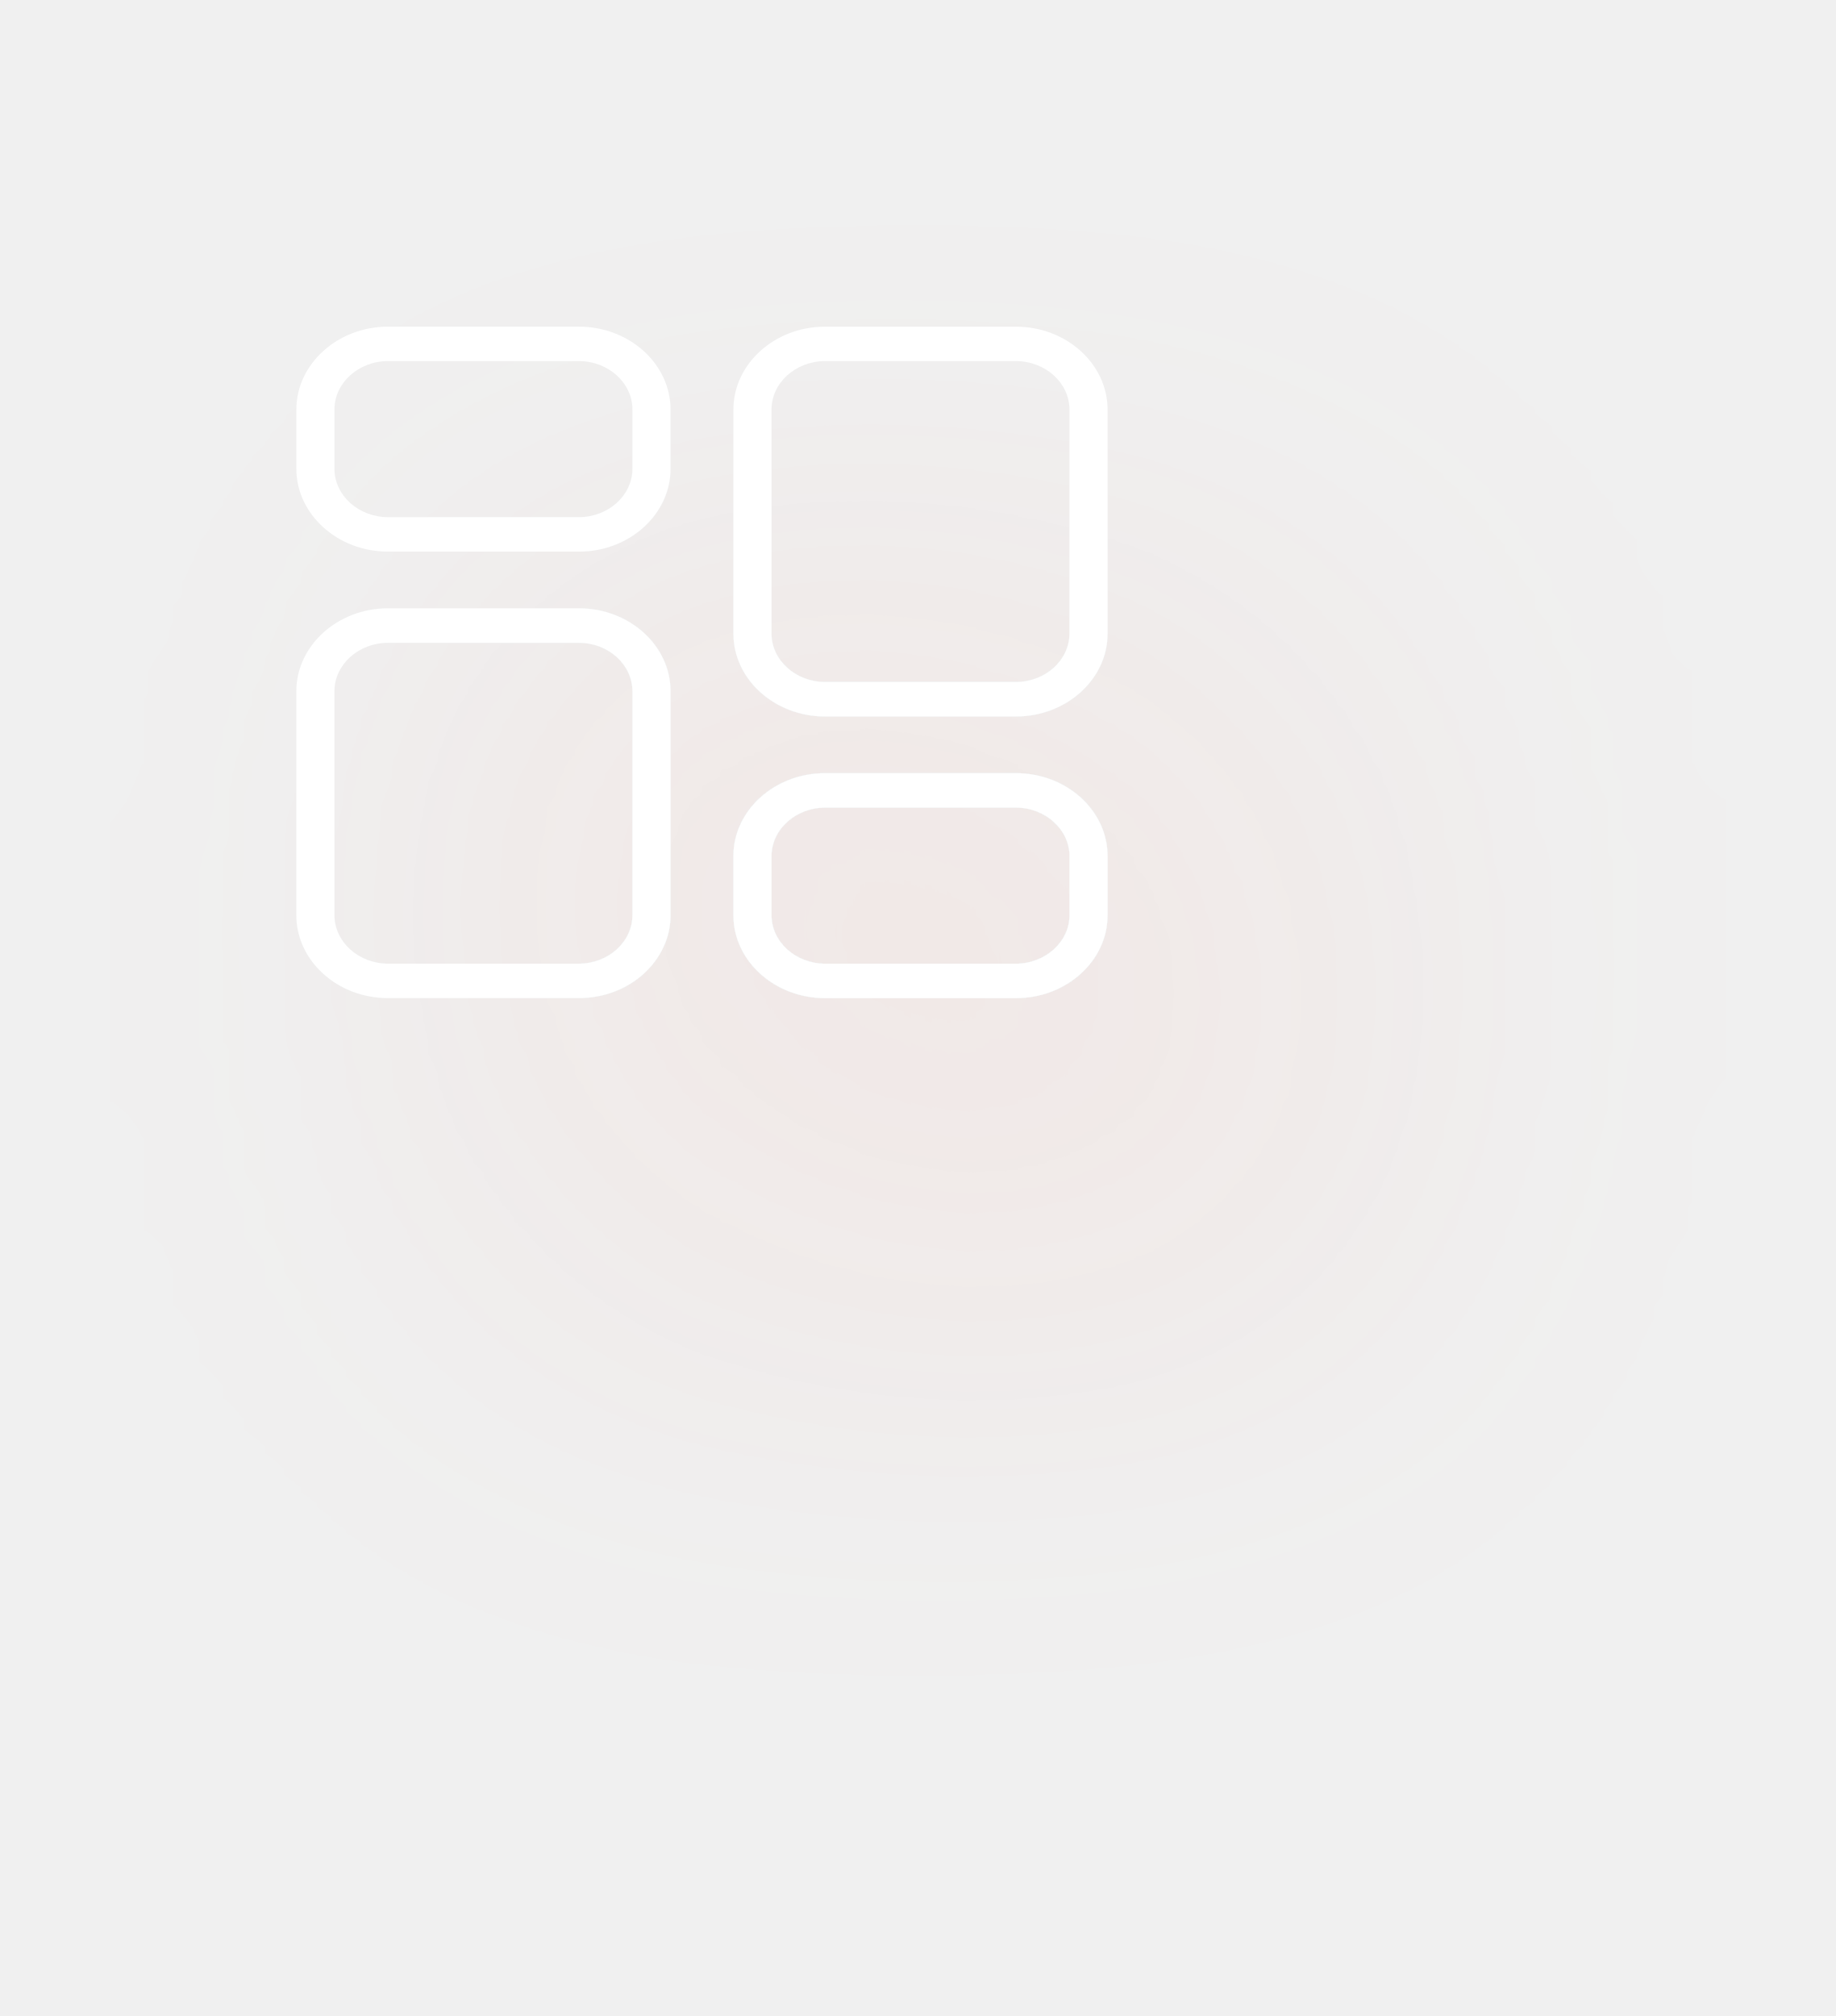
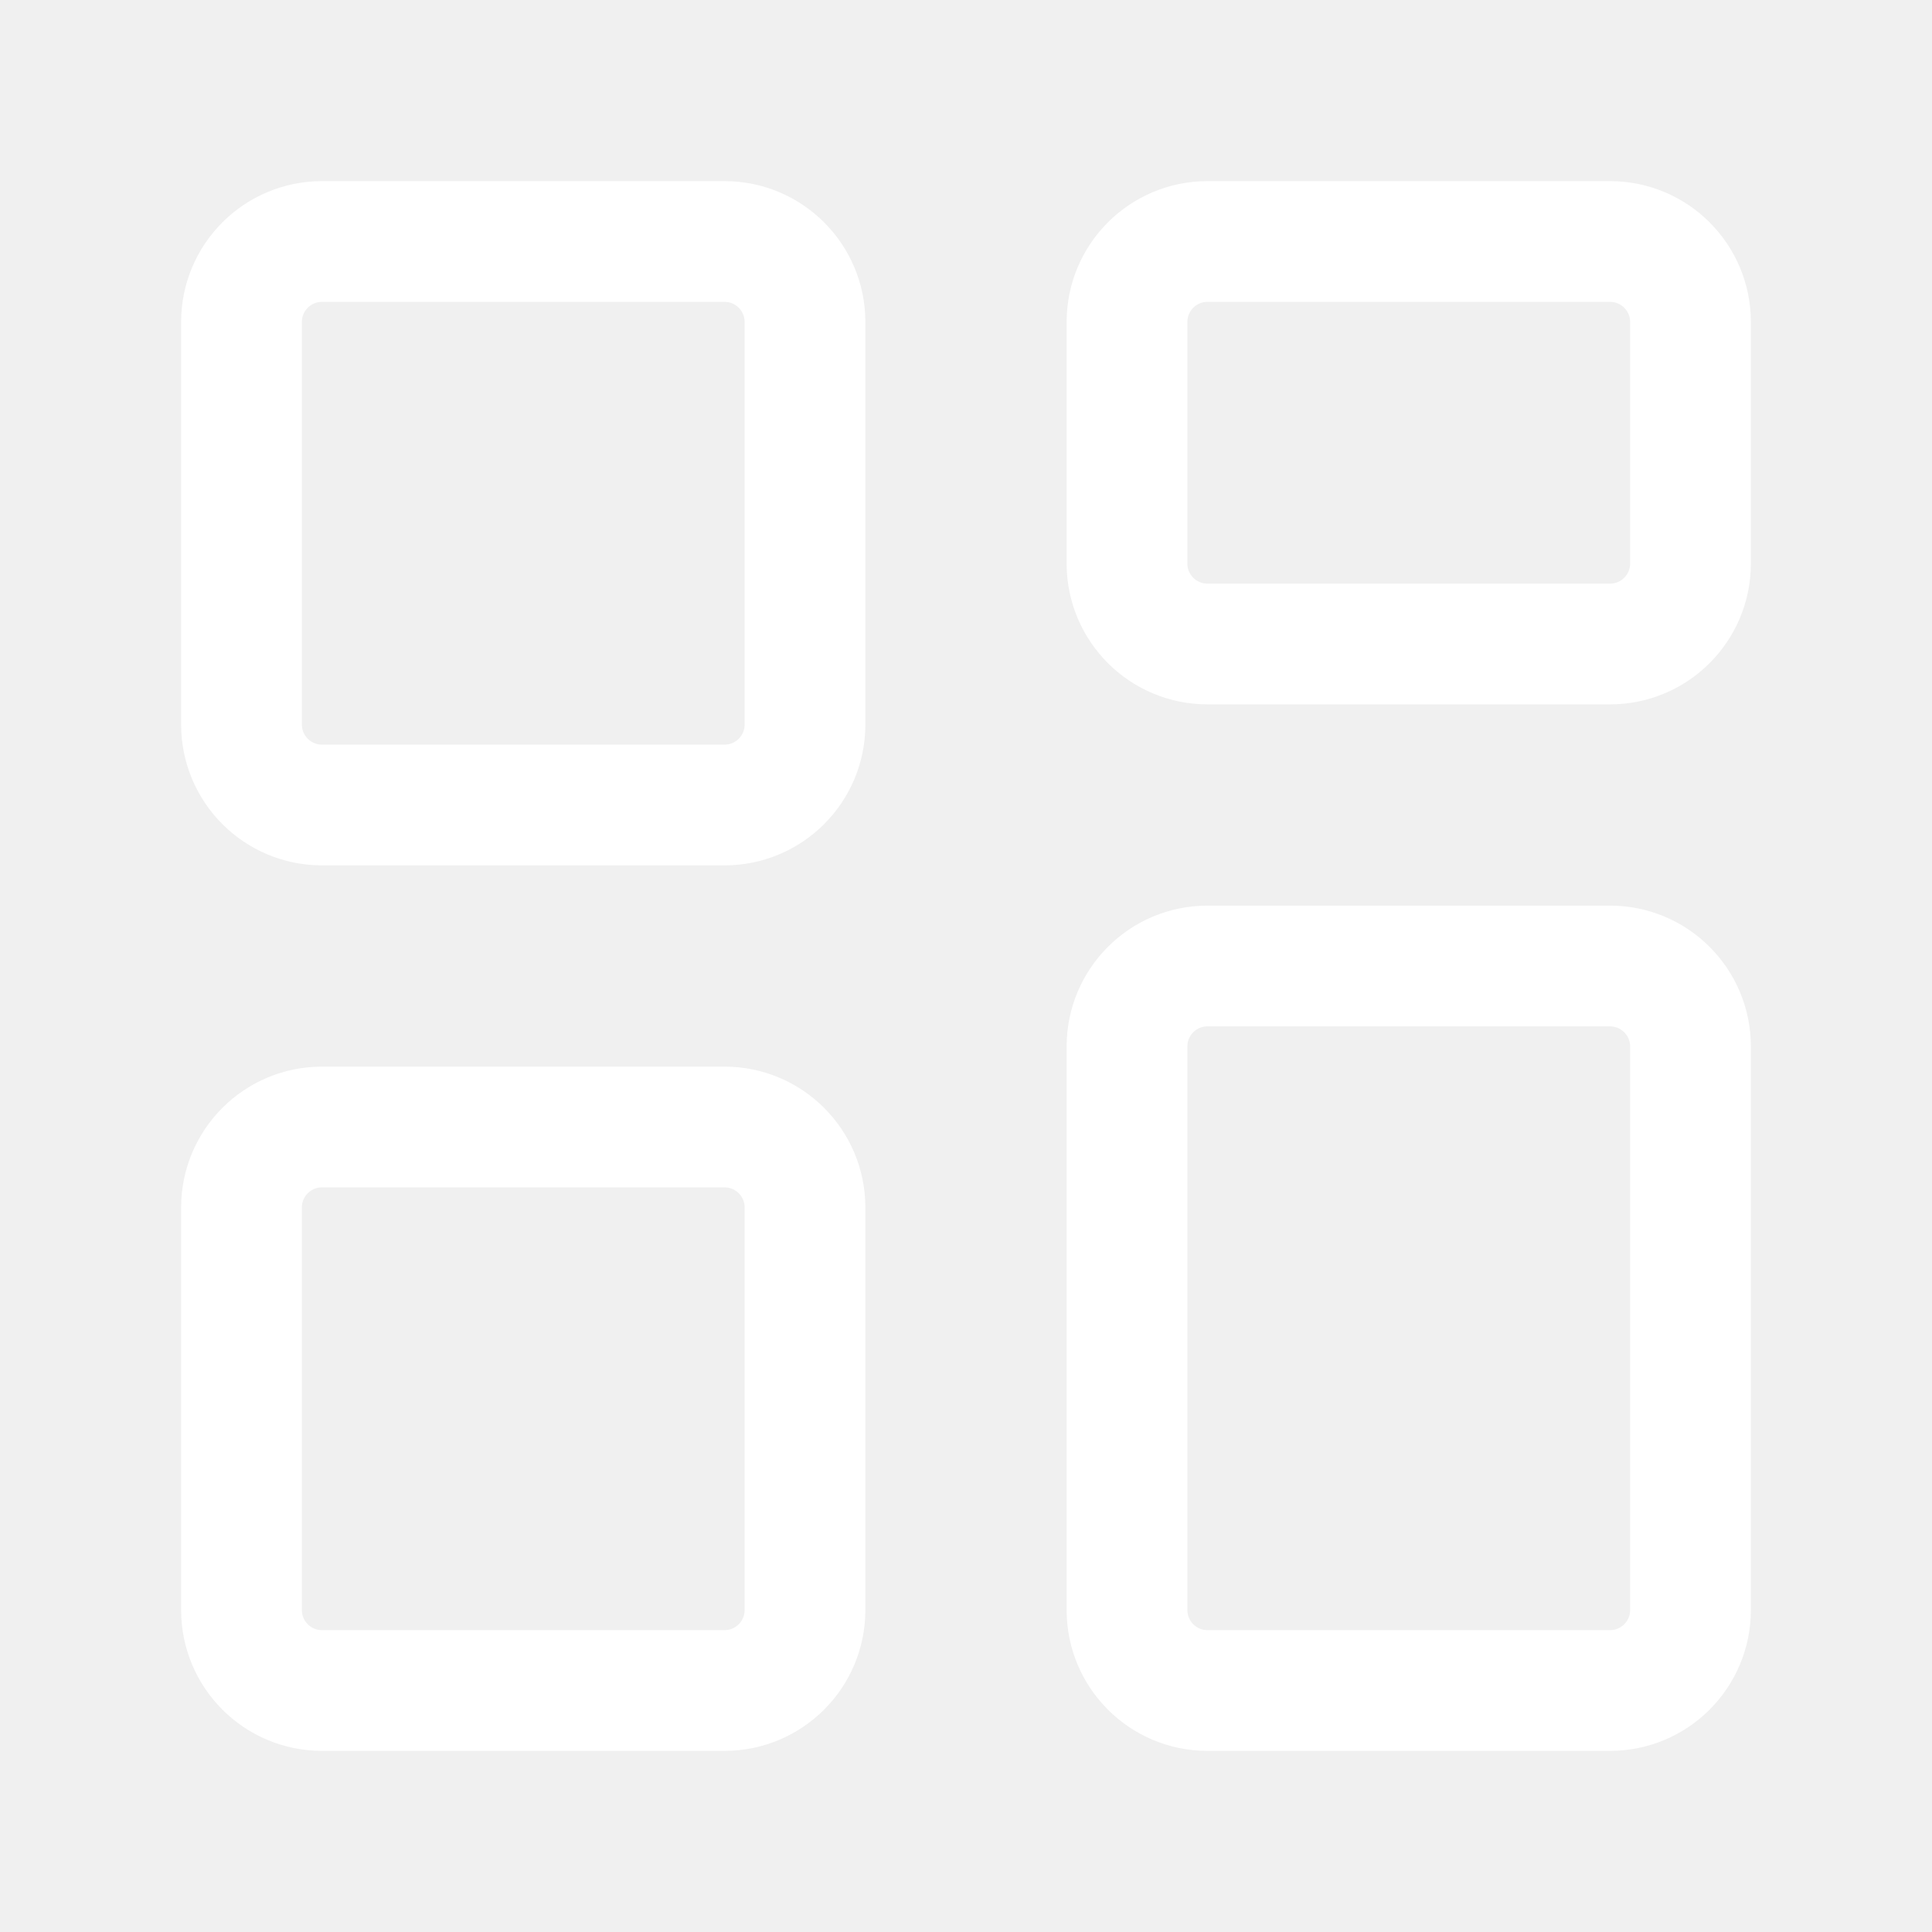
- <svg xmlns="http://www.w3.org/2000/svg" width="51" height="56" viewBox="0 0 51 56" fill="none">
-   <g filter="url(#filter0_d_436_10461)">
-     <path d="M22.919 9.075H28.224C28.924 9.075 29.56 9.334 30.021 9.751C30.482 10.168 30.768 10.743 30.768 11.376V17.6C30.768 18.233 30.482 18.809 30.021 19.226C29.56 19.642 28.924 19.901 28.224 19.901H22.919C22.219 19.901 21.583 19.642 21.122 19.226C20.661 18.809 20.375 18.233 20.375 17.6V11.376C20.375 10.743 20.661 10.168 21.122 9.751C21.583 9.334 22.219 9.075 22.919 9.075ZM10.778 14.366H16.082C16.491 14.366 16.863 14.215 17.133 13.971C17.403 13.727 17.57 13.39 17.57 13.02V11.376C17.57 11.005 17.403 10.67 17.133 10.425C16.863 10.181 16.491 10.03 16.082 10.03H10.778C10.37 10.03 9.998 10.181 9.728 10.425C9.458 10.669 9.29 11.005 9.29 11.376V13.02C9.29 13.39 9.458 13.726 9.728 13.971C9.998 14.215 10.37 14.366 10.778 14.366ZM16.082 15.322H10.778C10.078 15.322 9.441 15.063 8.981 14.646C8.52 14.229 8.233 13.654 8.233 13.02V11.376C8.233 10.742 8.52 10.167 8.981 9.75C9.441 9.333 10.078 9.074 10.778 9.074H16.082C16.782 9.074 17.419 9.333 17.88 9.75C18.34 10.167 18.627 10.742 18.627 11.376V13.02C18.627 13.654 18.34 14.229 17.88 14.646C17.419 15.063 16.782 15.322 16.082 15.322ZM10.778 26.769H16.082C16.491 26.769 16.863 26.617 17.133 26.373C17.403 26.13 17.57 25.793 17.57 25.424V19.2C17.57 18.831 17.403 18.494 17.133 18.25C16.863 18.006 16.491 17.855 16.082 17.855H10.778C10.37 17.855 9.998 18.006 9.728 18.25C9.458 18.494 9.29 18.831 9.29 19.2V25.424C9.29 25.793 9.458 26.13 9.728 26.373C9.998 26.617 10.37 26.769 10.778 26.769ZM16.082 27.724H10.778C10.078 27.724 9.441 27.466 8.981 27.049C8.52 26.632 8.233 26.056 8.233 25.423V19.199C8.233 18.566 8.52 17.991 8.981 17.574C9.441 17.157 10.078 16.898 10.778 16.898H16.082C16.782 16.898 17.419 17.157 17.88 17.574C18.34 17.991 18.627 18.566 18.627 19.199V25.423C18.627 26.056 18.34 26.632 17.88 27.049C17.419 27.466 16.782 27.724 16.082 27.724ZM22.92 21.478H28.224C28.924 21.478 29.56 21.737 30.021 22.153C30.482 22.57 30.768 23.146 30.768 23.779V25.424C30.768 26.057 30.482 26.633 30.021 27.049C29.56 27.466 28.924 27.725 28.224 27.725H22.92C22.22 27.725 21.584 27.466 21.123 27.049C20.662 26.633 20.375 26.057 20.375 25.424V23.779C20.375 23.146 20.662 22.57 21.123 22.153C21.584 21.737 22.22 21.478 22.92 21.478ZM28.224 22.433H22.92C22.511 22.433 22.14 22.585 21.869 22.829C21.599 23.073 21.432 23.409 21.432 23.779V25.424C21.432 25.794 21.599 26.13 21.869 26.374C22.139 26.618 22.511 26.77 22.92 26.77H28.224C28.633 26.77 29.004 26.618 29.274 26.374C29.544 26.13 29.712 25.794 29.712 25.424V23.779C29.712 23.409 29.544 23.073 29.274 22.829C29.005 22.585 28.633 22.433 28.224 22.433ZM28.224 10.03H22.919C22.511 10.03 22.139 10.182 21.869 10.426C21.599 10.67 21.432 11.006 21.432 11.376V17.599C21.432 17.969 21.599 18.305 21.869 18.549C22.139 18.793 22.511 18.945 22.919 18.945H28.224C28.632 18.945 29.004 18.793 29.274 18.549C29.543 18.305 29.711 17.969 29.711 17.599V11.376C29.711 11.006 29.543 10.67 29.274 10.426C29.004 10.182 28.632 10.03 28.224 10.03Z" fill="white" />
-   </g>
-   <defs>
-     <filter id="filter0_d_436_10461" x="-8" y="-6" width="67" height="70" filterUnits="userSpaceOnUse" color-interpolation-filters="sRGB">
-       <feFlood flood-opacity="0" result="BackgroundImageFix" />
-       <feColorMatrix in="SourceAlpha" type="matrix" values="0 0 0 0 0 0 0 0 0 0 0 0 0 0 0 0 0 0 127 0" result="hardAlpha" />
-       <feOffset dx="6" dy="8" />
-       <feGaussianBlur stdDeviation="7" />
-       <feComposite in2="hardAlpha" operator="out" />
-       <feColorMatrix type="matrix" values="0 0 0 0 0.996 0 0 0 0 0.416 0 0 0 0 0.286 0 0 0 0.24 0" />
-       <feBlend mode="normal" in2="BackgroundImageFix" result="effect1_dropShadow_436_10461" />
-       <feBlend mode="normal" in="SourceGraphic" in2="effect1_dropShadow_436_10461" result="shape" />
-     </filter>
-   </defs>
+ <svg xmlns="http://www.w3.org/2000/svg" width="24" height="24" viewBox="0 0 24 24" fill="none">
+   <rect x="3" y="3" width="7" height="7" rx="1" stroke="white" stroke-width="1.5" fill="none" />
+   <rect x="14" y="3" width="7" height="5" rx="1" stroke="white" stroke-width="1.5" fill="none" />
+   <rect x="3" y="14" width="7" height="7" rx="1" stroke="white" stroke-width="1.5" fill="none" />
+   <rect x="14" y="12" width="7" height="9" rx="1" stroke="white" stroke-width="1.5" fill="none" />
</svg>
